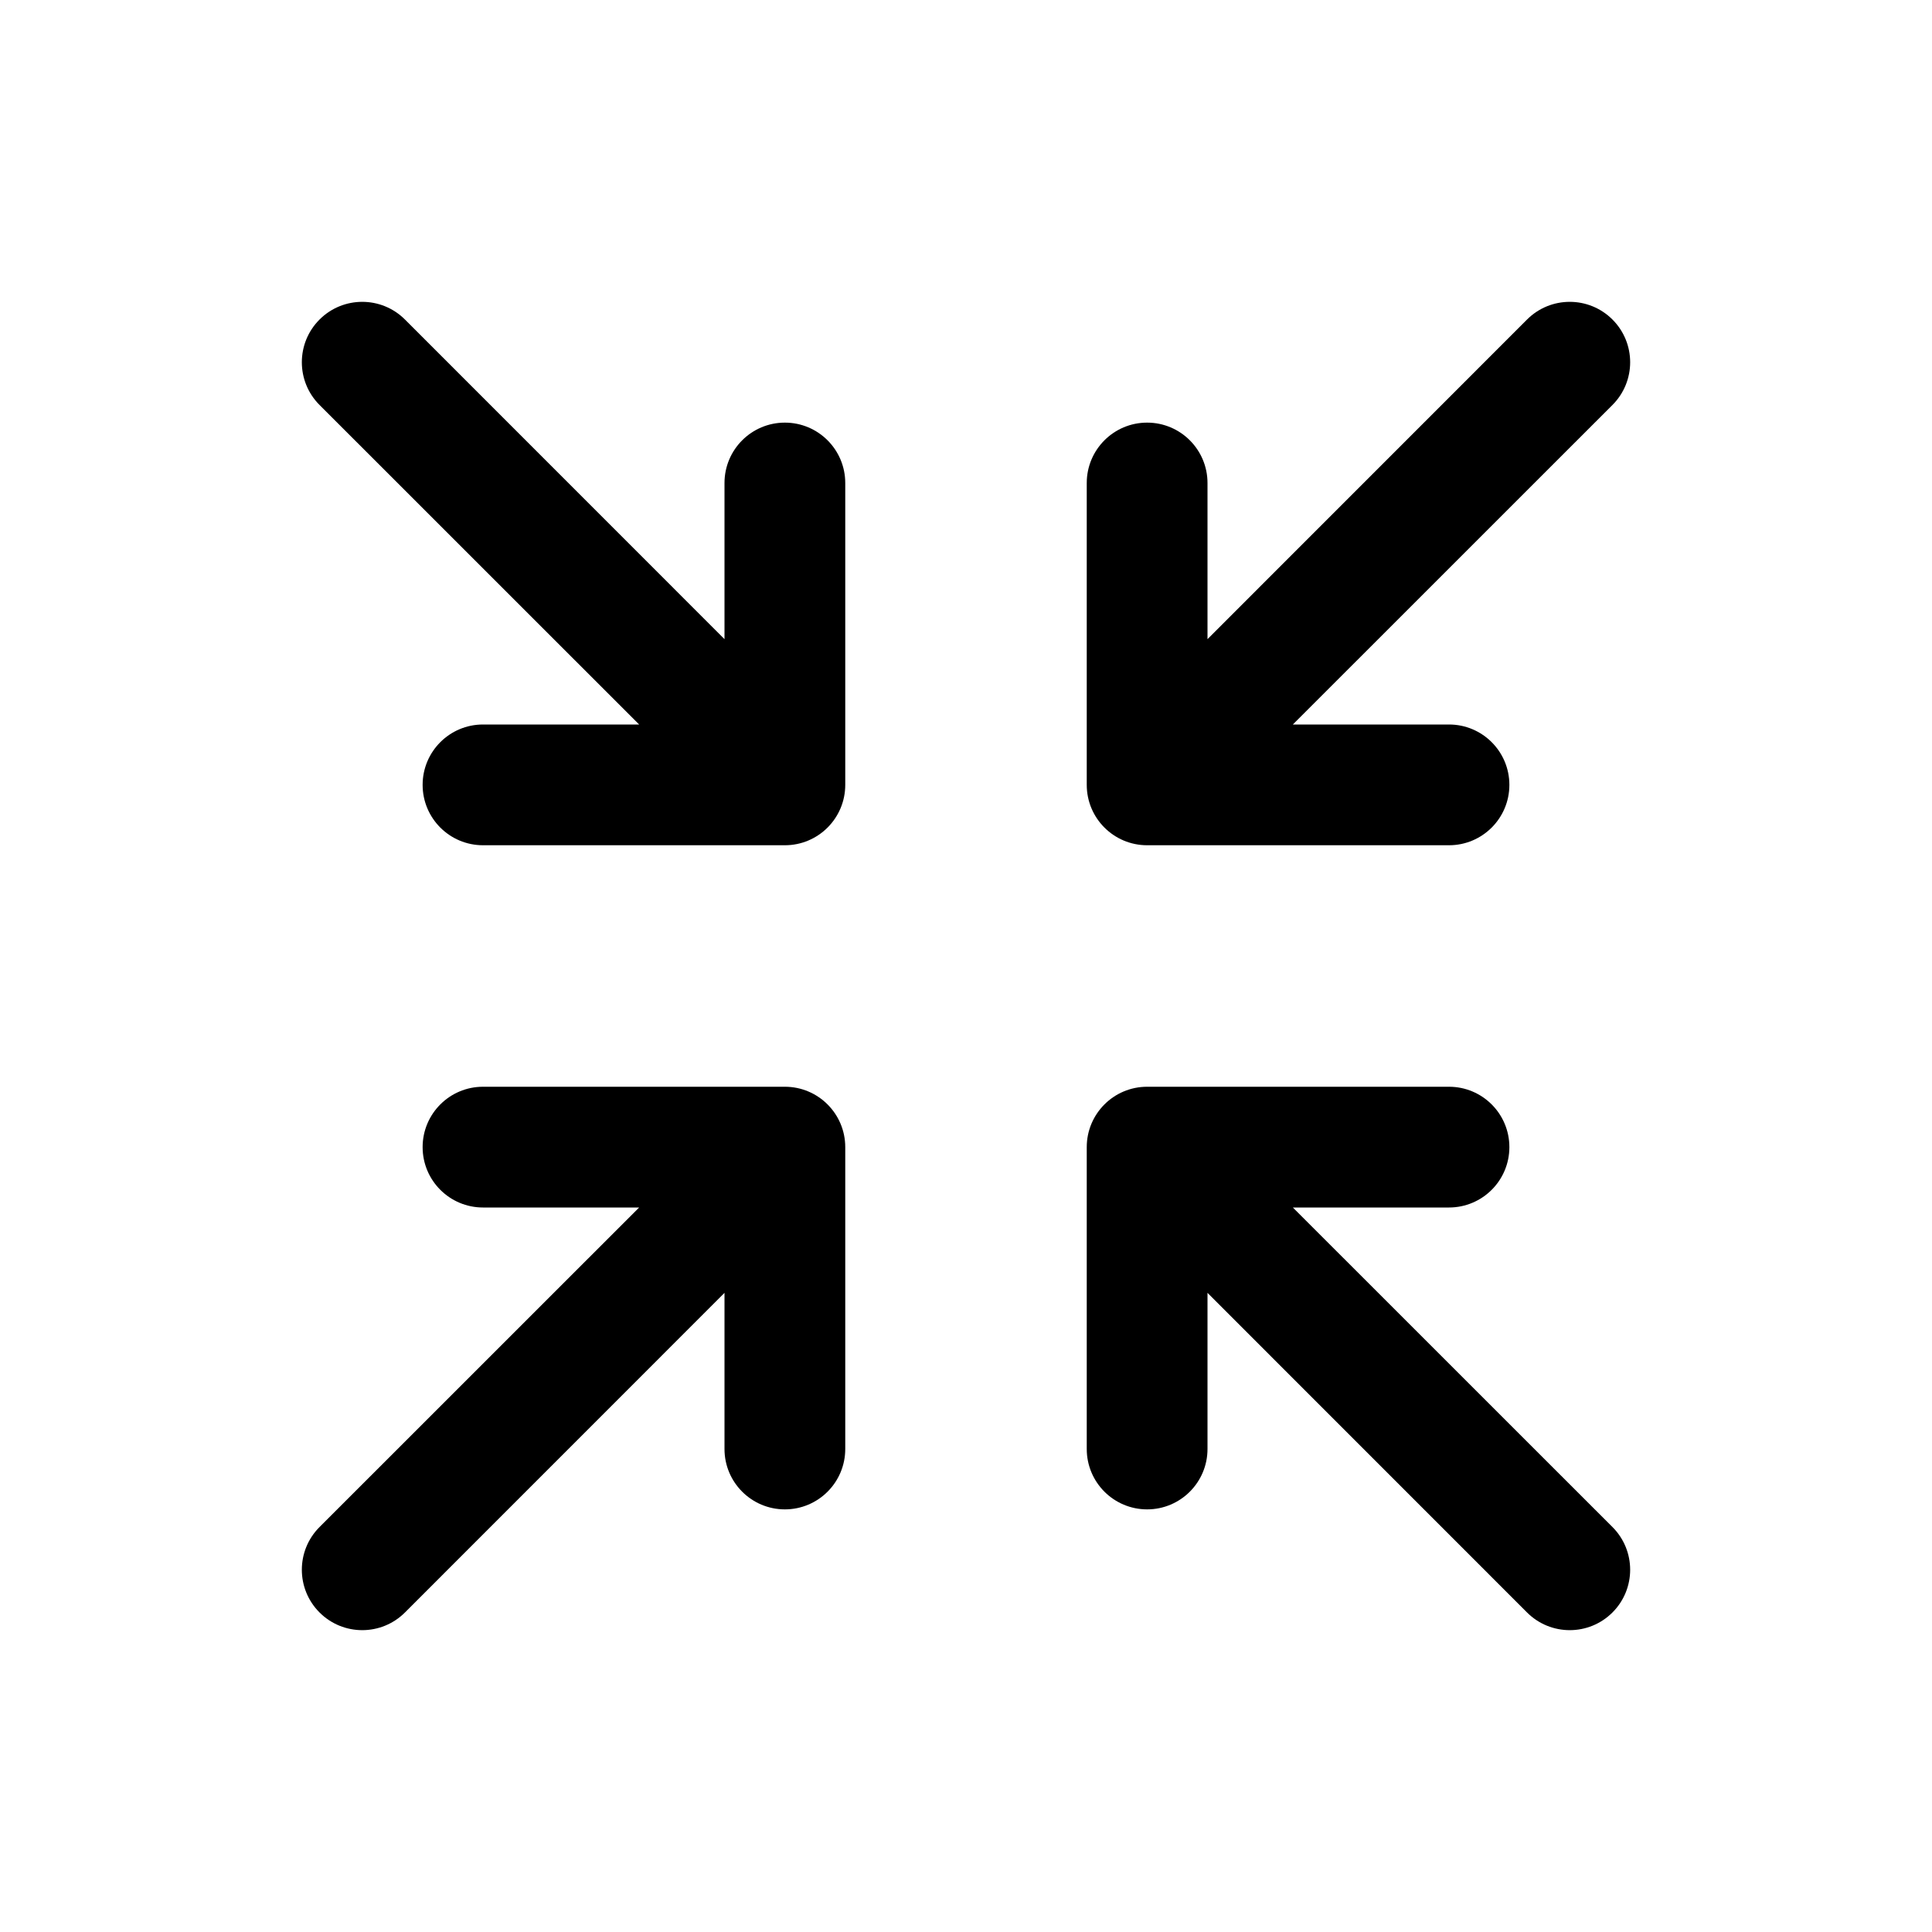
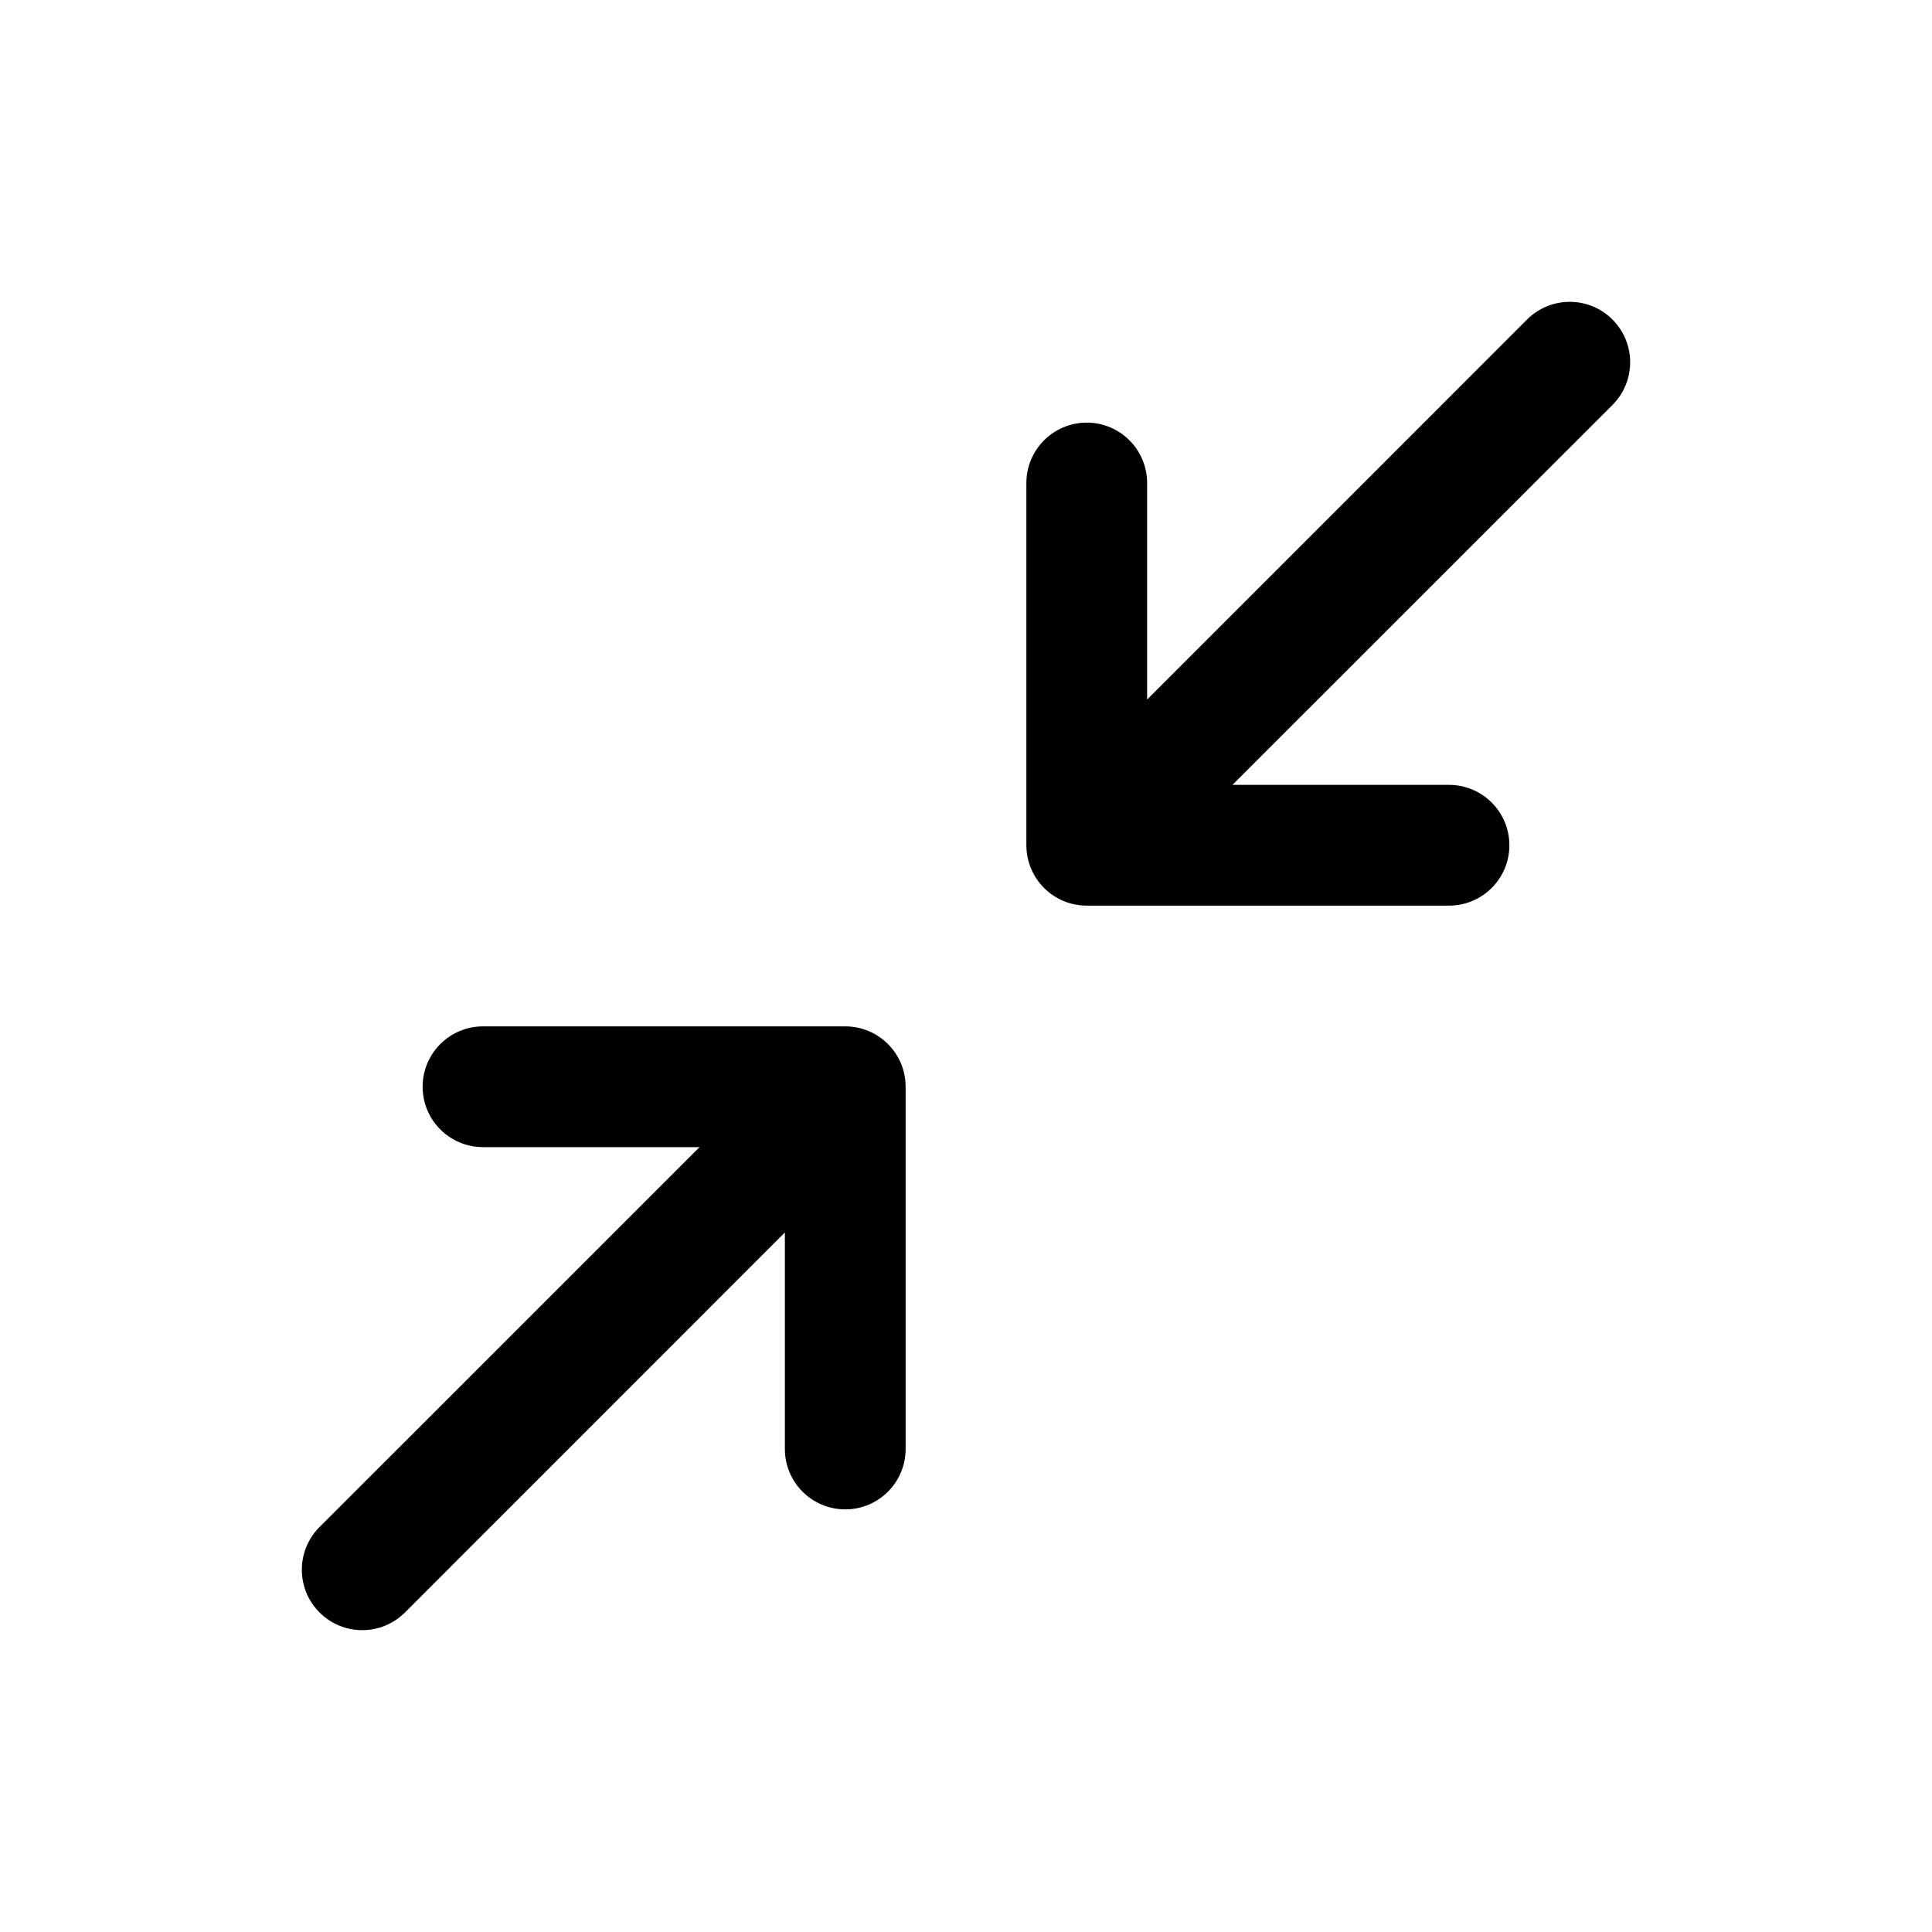
<svg xmlns="http://www.w3.org/2000/svg" viewBox="0 0 24 24" fill="currentColor">
  <g transform="scale(0.09375)">
-     <path d="M144,104V64a8,8,0,0,1,16,0V84.69l42.34-42.35a8,8,0,0,1,11.32,11.32L171.31,96H192a8,8,0,0,1,0,16H152A8,8,0,0,1,144,104Zm-40,40H64a8,8,0,0,0,0,16H84.69L42.34,202.34a8,8,0,0,0,11.32,11.32L96,171.31V192a8,8,0,0,0,16,0V152A8,8,0,0,0,104,144Zm67.31,16H192a8,8,0,0,0,0-16H152a8,8,0,0,0-8,8v40a8,8,0,0,0,16,0V171.31l42.34,42.35a8,8,0,0,0,11.32-11.32ZM104,56a8,8,0,0,0-8,8V84.69L53.66,42.34A8,8,0,0,0,42.34,53.66L84.69,96H64a8,8,0,0,0,0,16h40a8,8,0,0,0,8-8V64A8,8,0,0,0,104,56Z" />
+     <path d="M213.66,53.66,163.31,104H192a8,8,0,0,1,0,16H144a8,8,0,0,1-8-8V64a8,8,0,0,1,16,0V92.69l50.34-50.35a8,8,0,0,1,11.32,11.32ZM112,136H64a8,8,0,0,0,0,16H92.69L42.34,202.34a8,8,0,0,0,11.32,11.32L104,163.31V192a8,8,0,0,0,16,0V144A8,8,0,0,0,112,136Z" />
  </g>
</svg>
